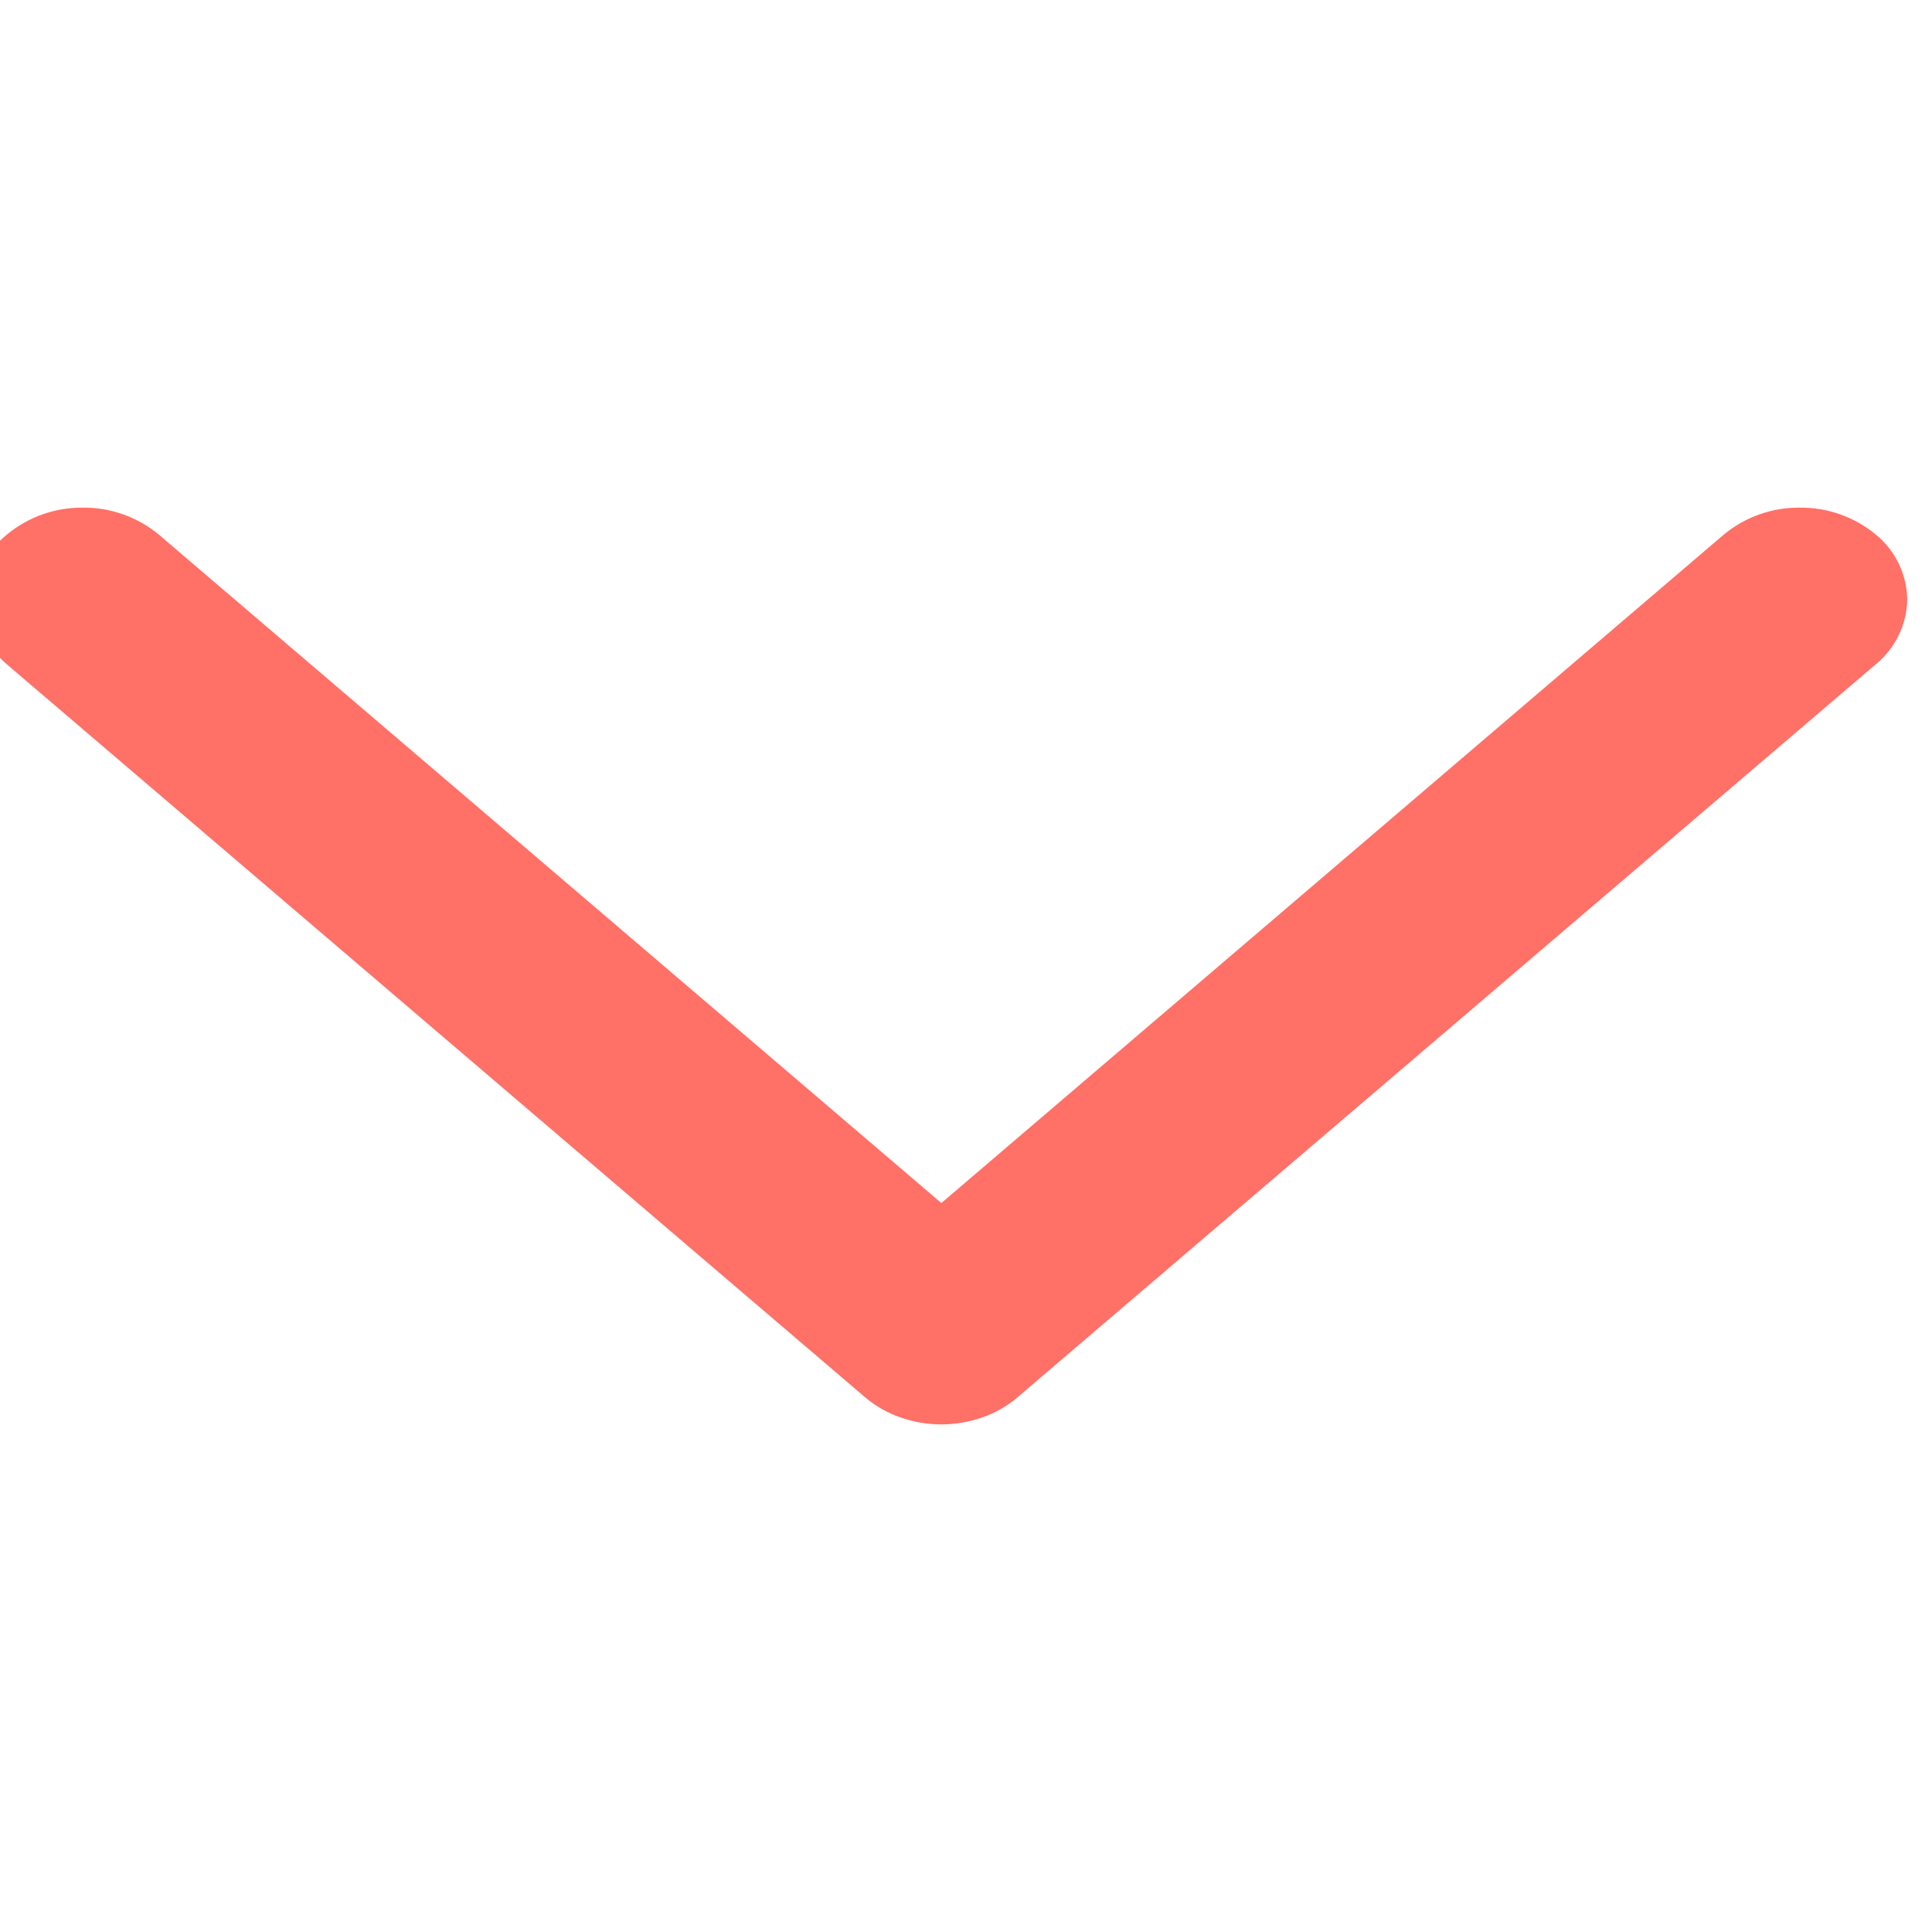
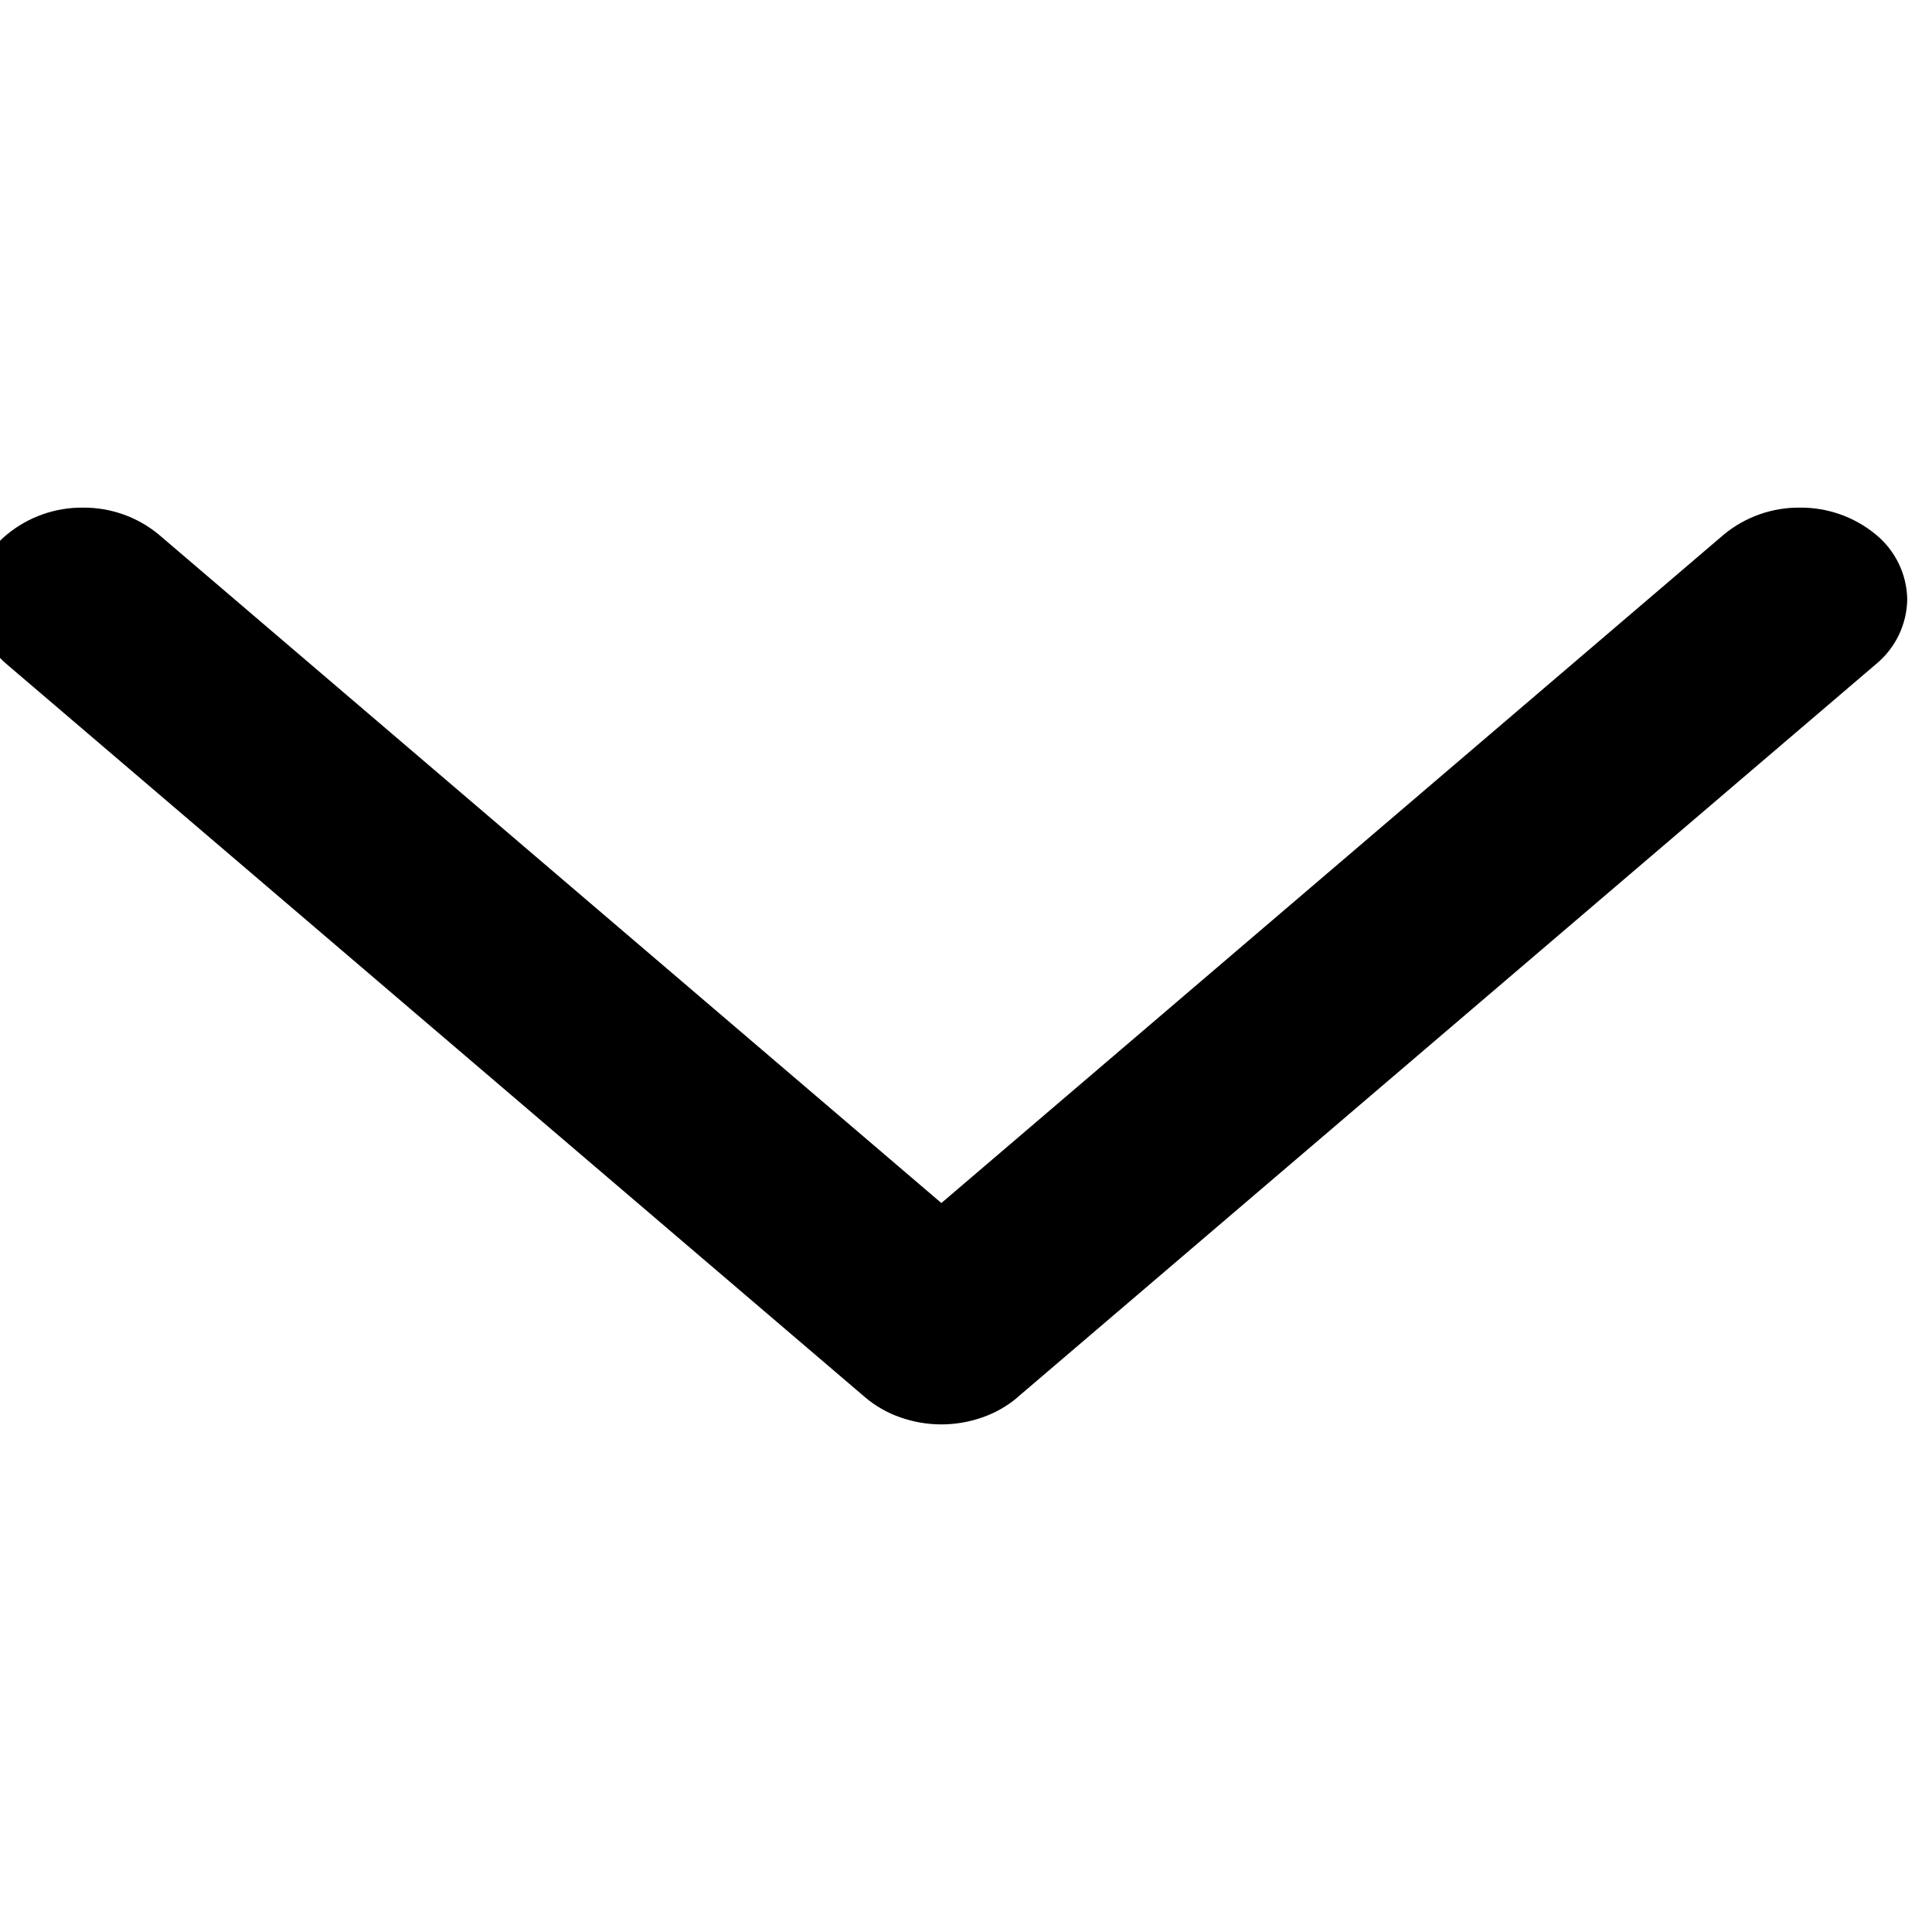
<svg xmlns="http://www.w3.org/2000/svg" fill="none" viewBox="0 0 16 16">
  <g clip-path="url(#clip0)">
-     <path d="M8.425 11.573l7.11-6.072a.709.709 0 00.26-.537.709.709 0 00-.26-.537.973.973 0 00-.629-.223.973.973 0 00-.63.223l-6.48 5.536-6.481-5.536a.973.973 0 00-.63-.223.973.973 0 00-.628.223.708.708 0 00-.261.537c0 .202.094.395.26.537l7.11 6.072a.91.91 0 00.29.165 1.021 1.021 0 00.68 0 .91.91 0 00.29-.165z" fill="rgb(255, 112, 103)" />
+     <path d="M8.425 11.573l7.11-6.072a.709.709 0 00.26-.537.709.709 0 00-.26-.537.973.973 0 00-.629-.223.973.973 0 00-.63.223l-6.48 5.536-6.481-5.536a.973.973 0 00-.63-.223.973.973 0 00-.628.223.708.708 0 00-.261.537c0 .202.094.395.26.537l7.11 6.072a.91.91 0 00.29.165 1.021 1.021 0 00.68 0 .91.91 0 00.29-.165z" fill="currentColor" />
  </g>
  <defs>
    <clipPath id="clip0">
      <path fill="currentColor" d="M0 0h16v16H0z" />
    </clipPath>
  </defs>
</svg>
